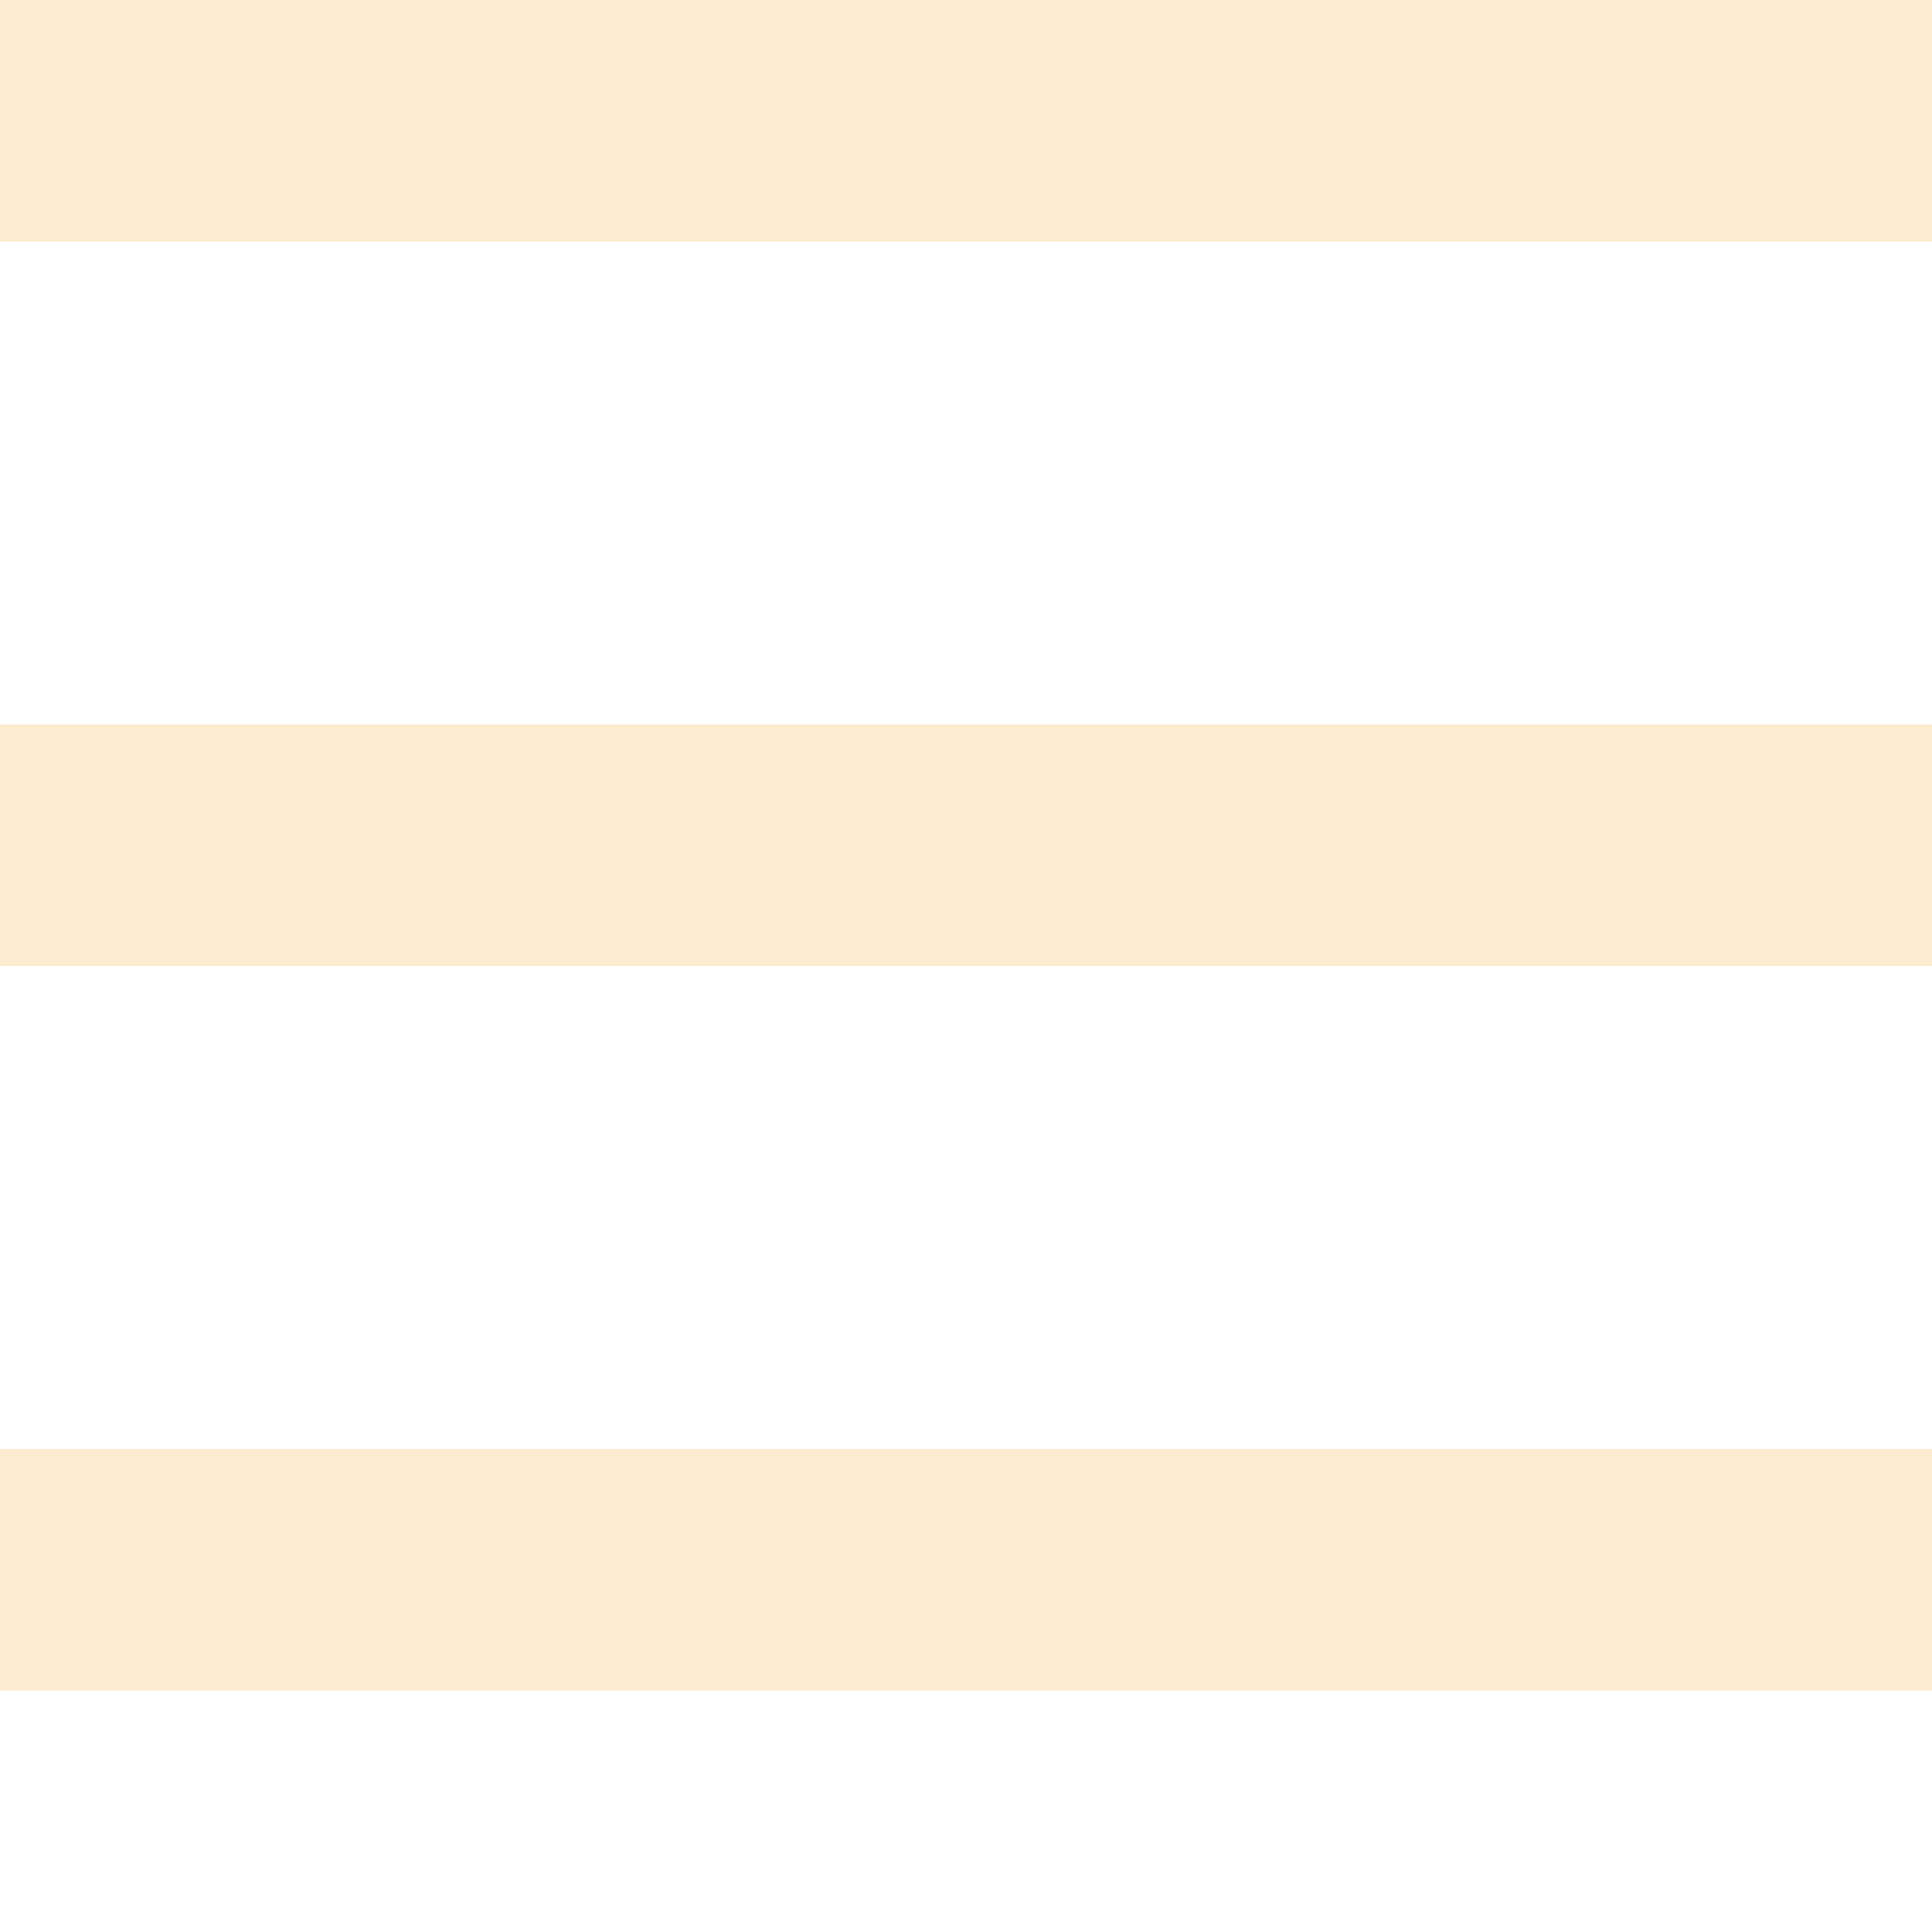
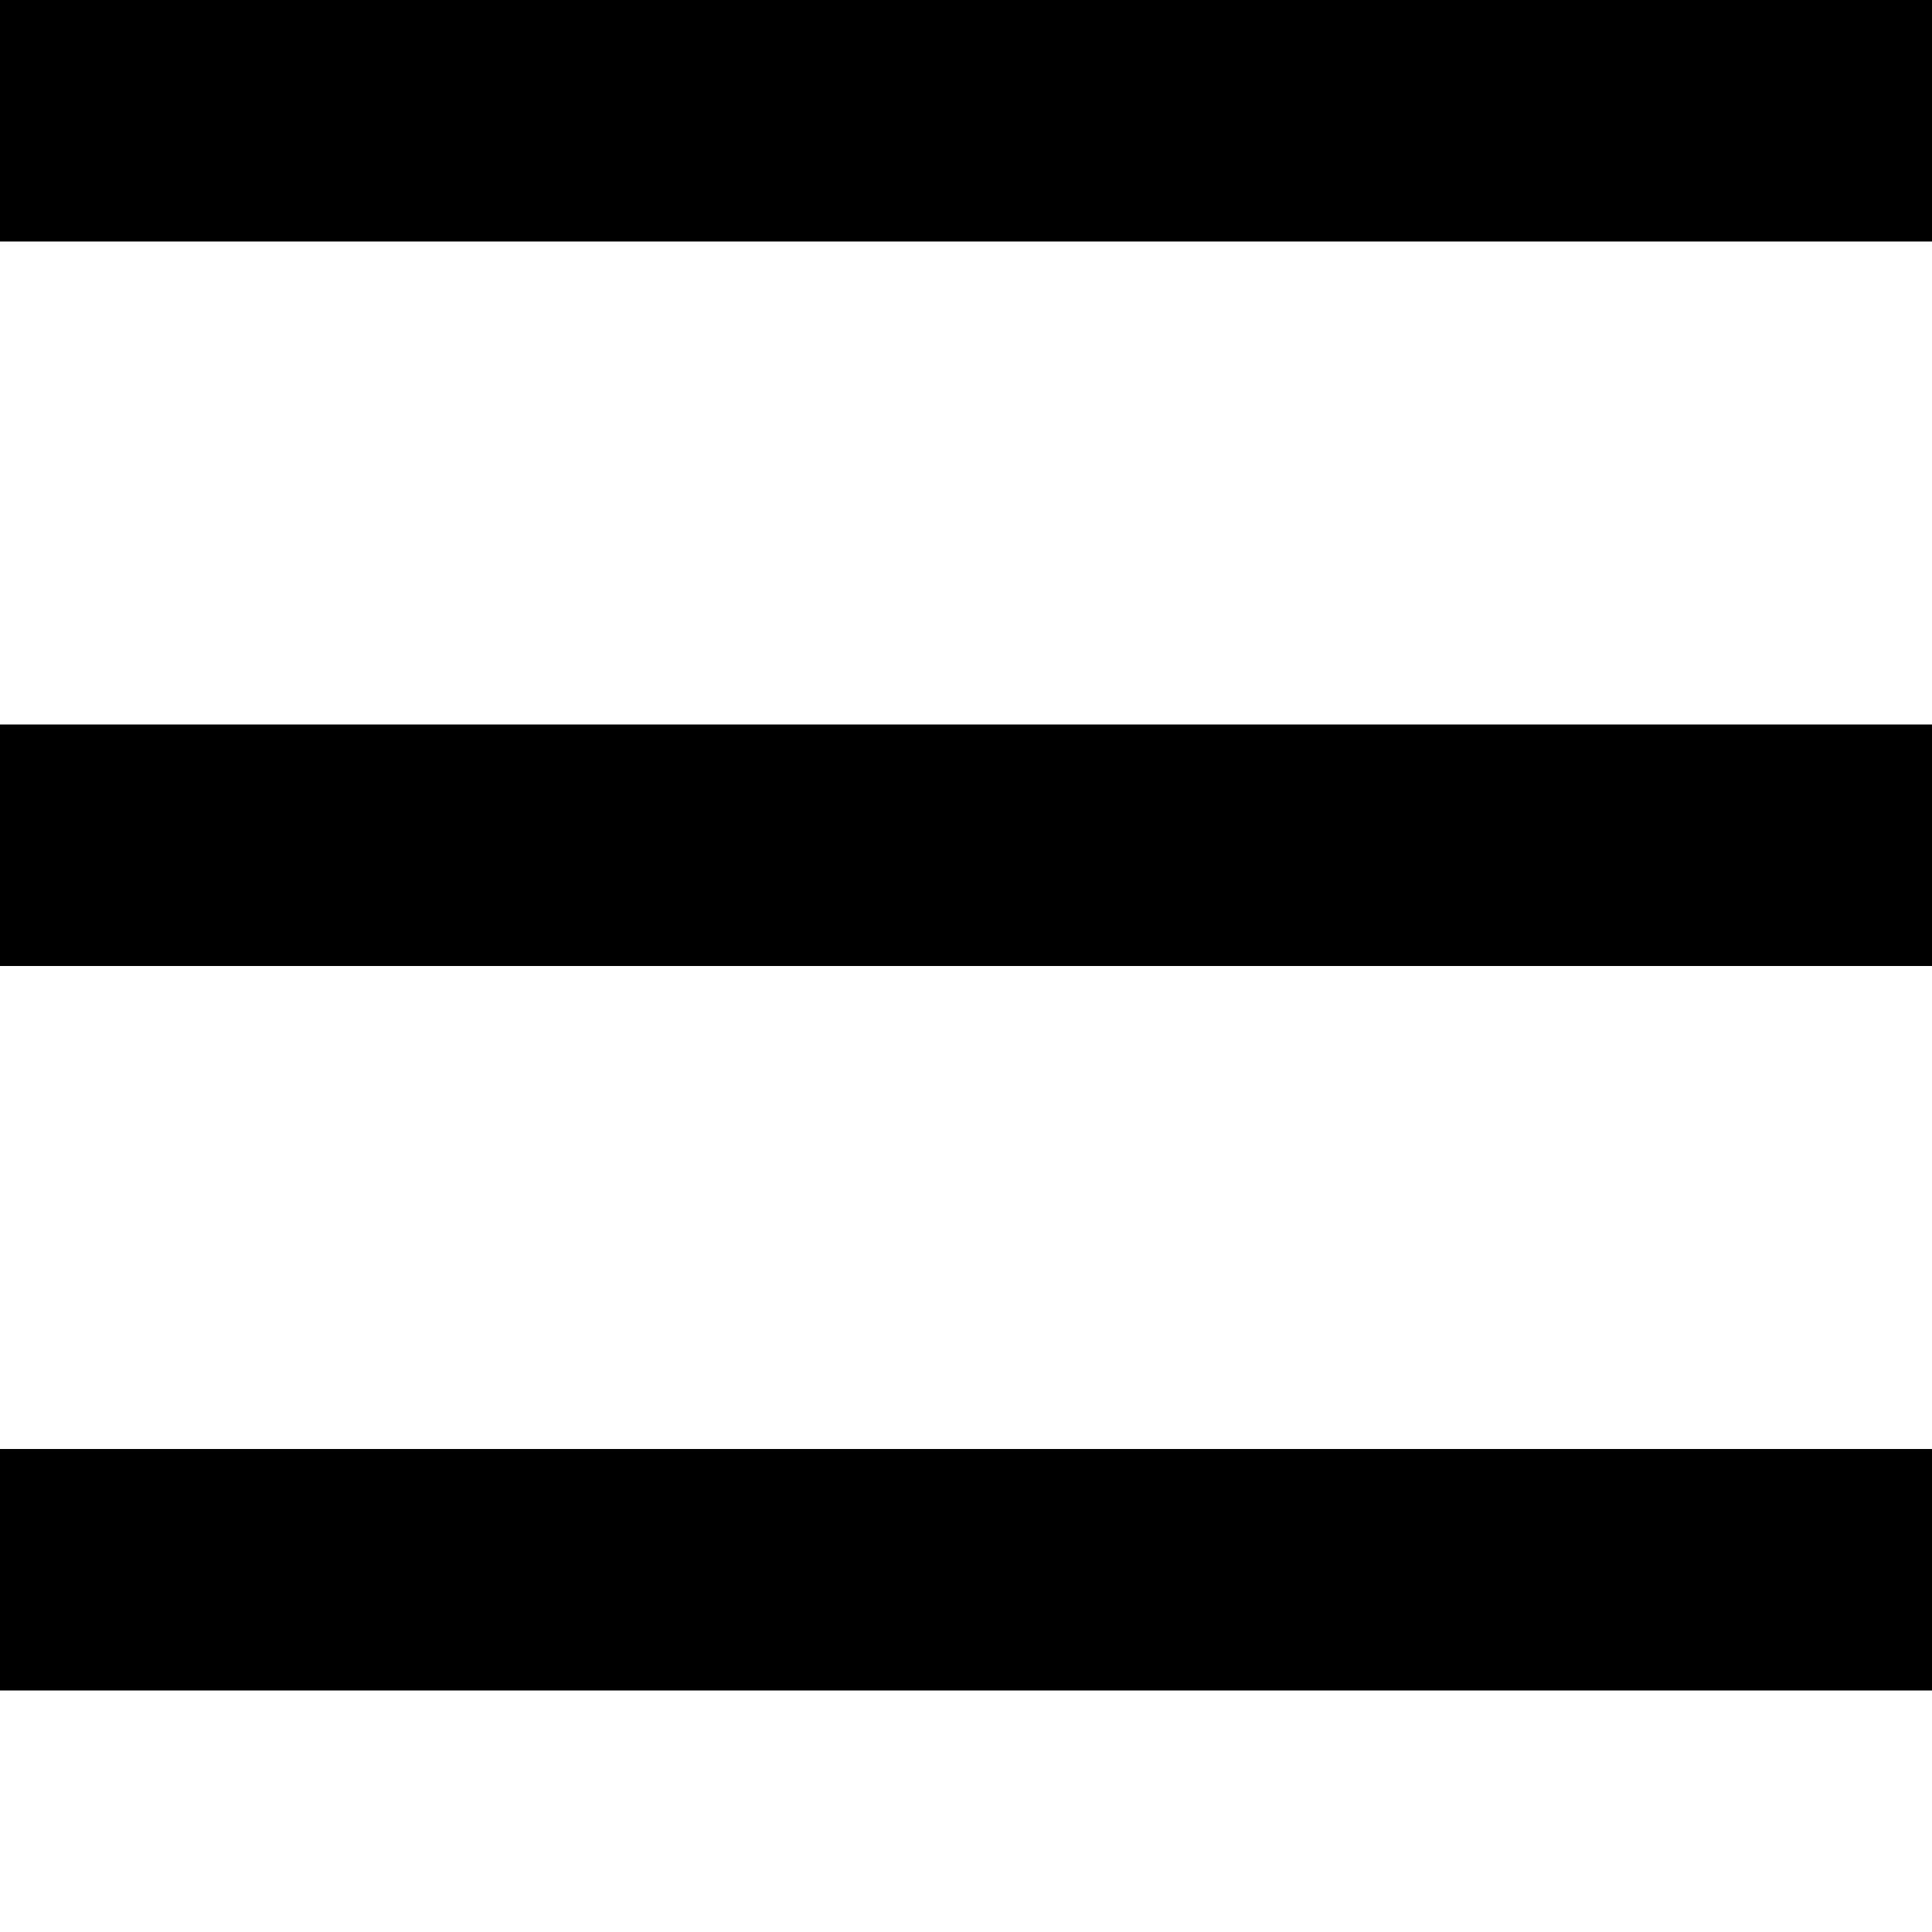
<svg xmlns="http://www.w3.org/2000/svg" width="16px" height="16px" viewBox="0 0 16 16" zoomAndPan="disable" preserveAspectRatio="none">
-   <style type="text/css"> line { stroke: #FDEBD0; stroke-width: 2; } </style>
+   <style type="text/css"> line { stroke: #000000; stroke-width: 2; } </style>
  <line x1="0" y1="1" x2="16" y2="1" />
  <line x1="0" y1="7" x2="16" y2="7" />
  <line x1="0" y1="13" x2="16" y2="13" />
</svg>
